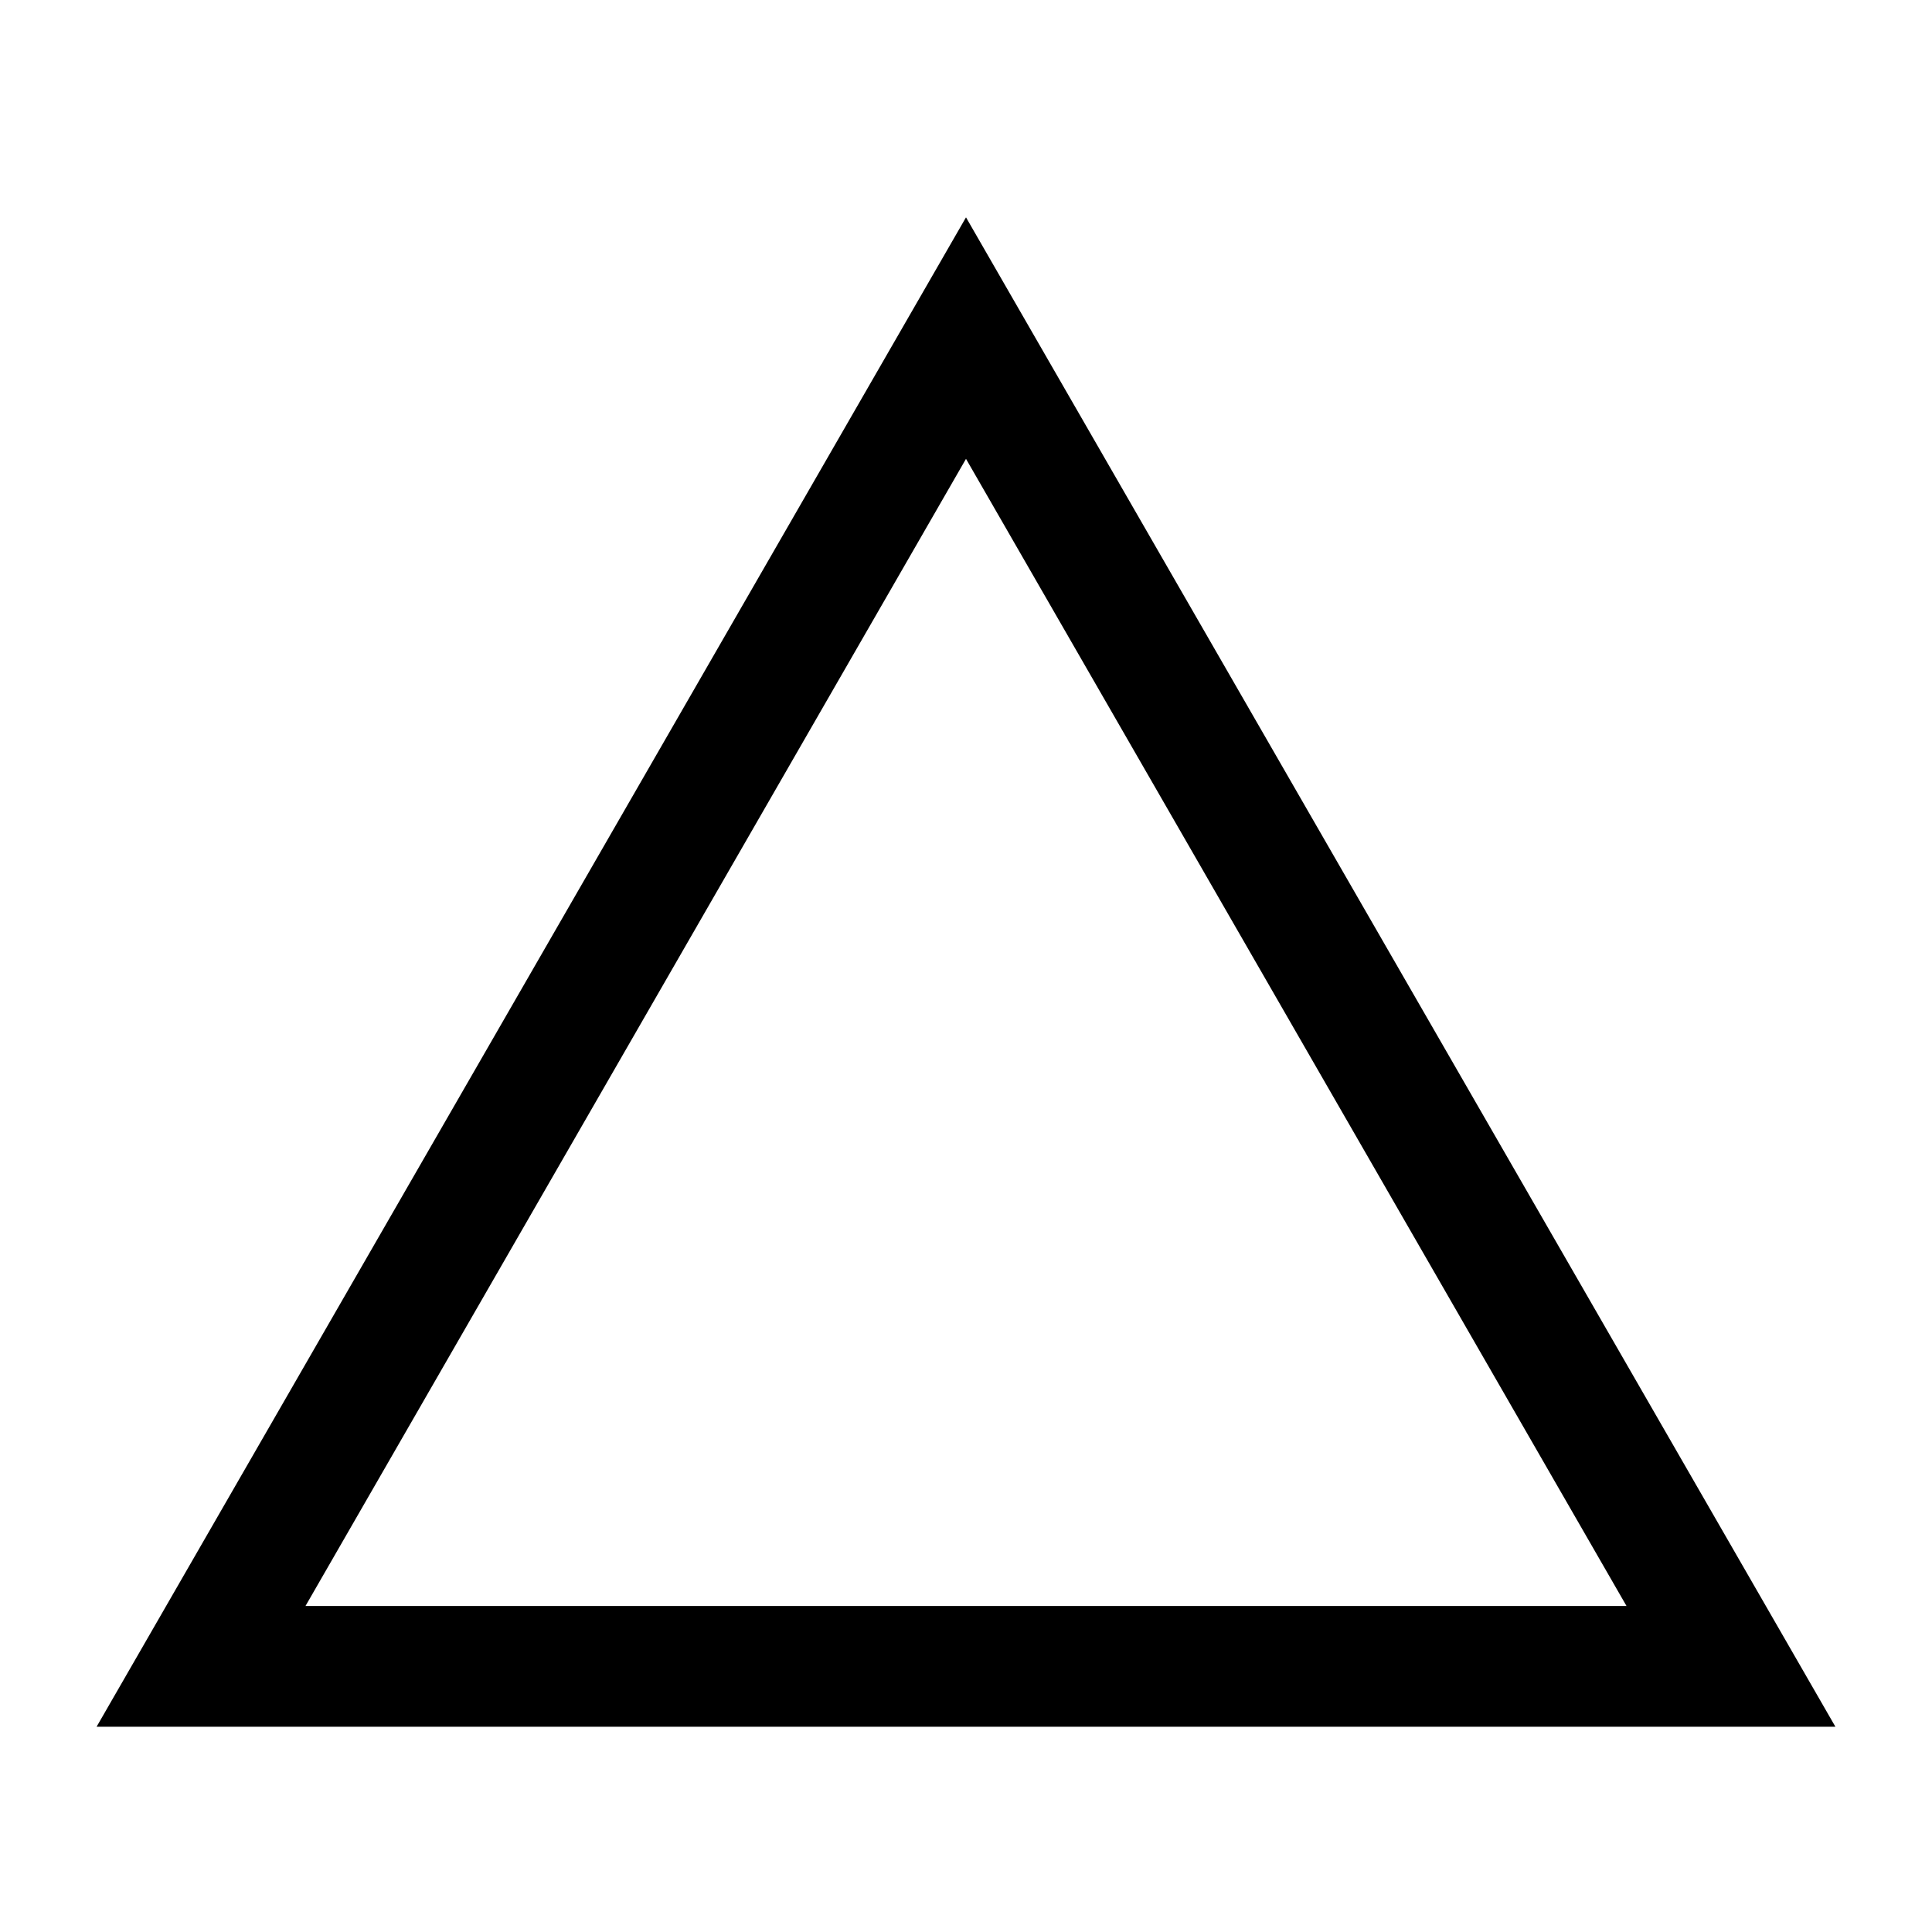
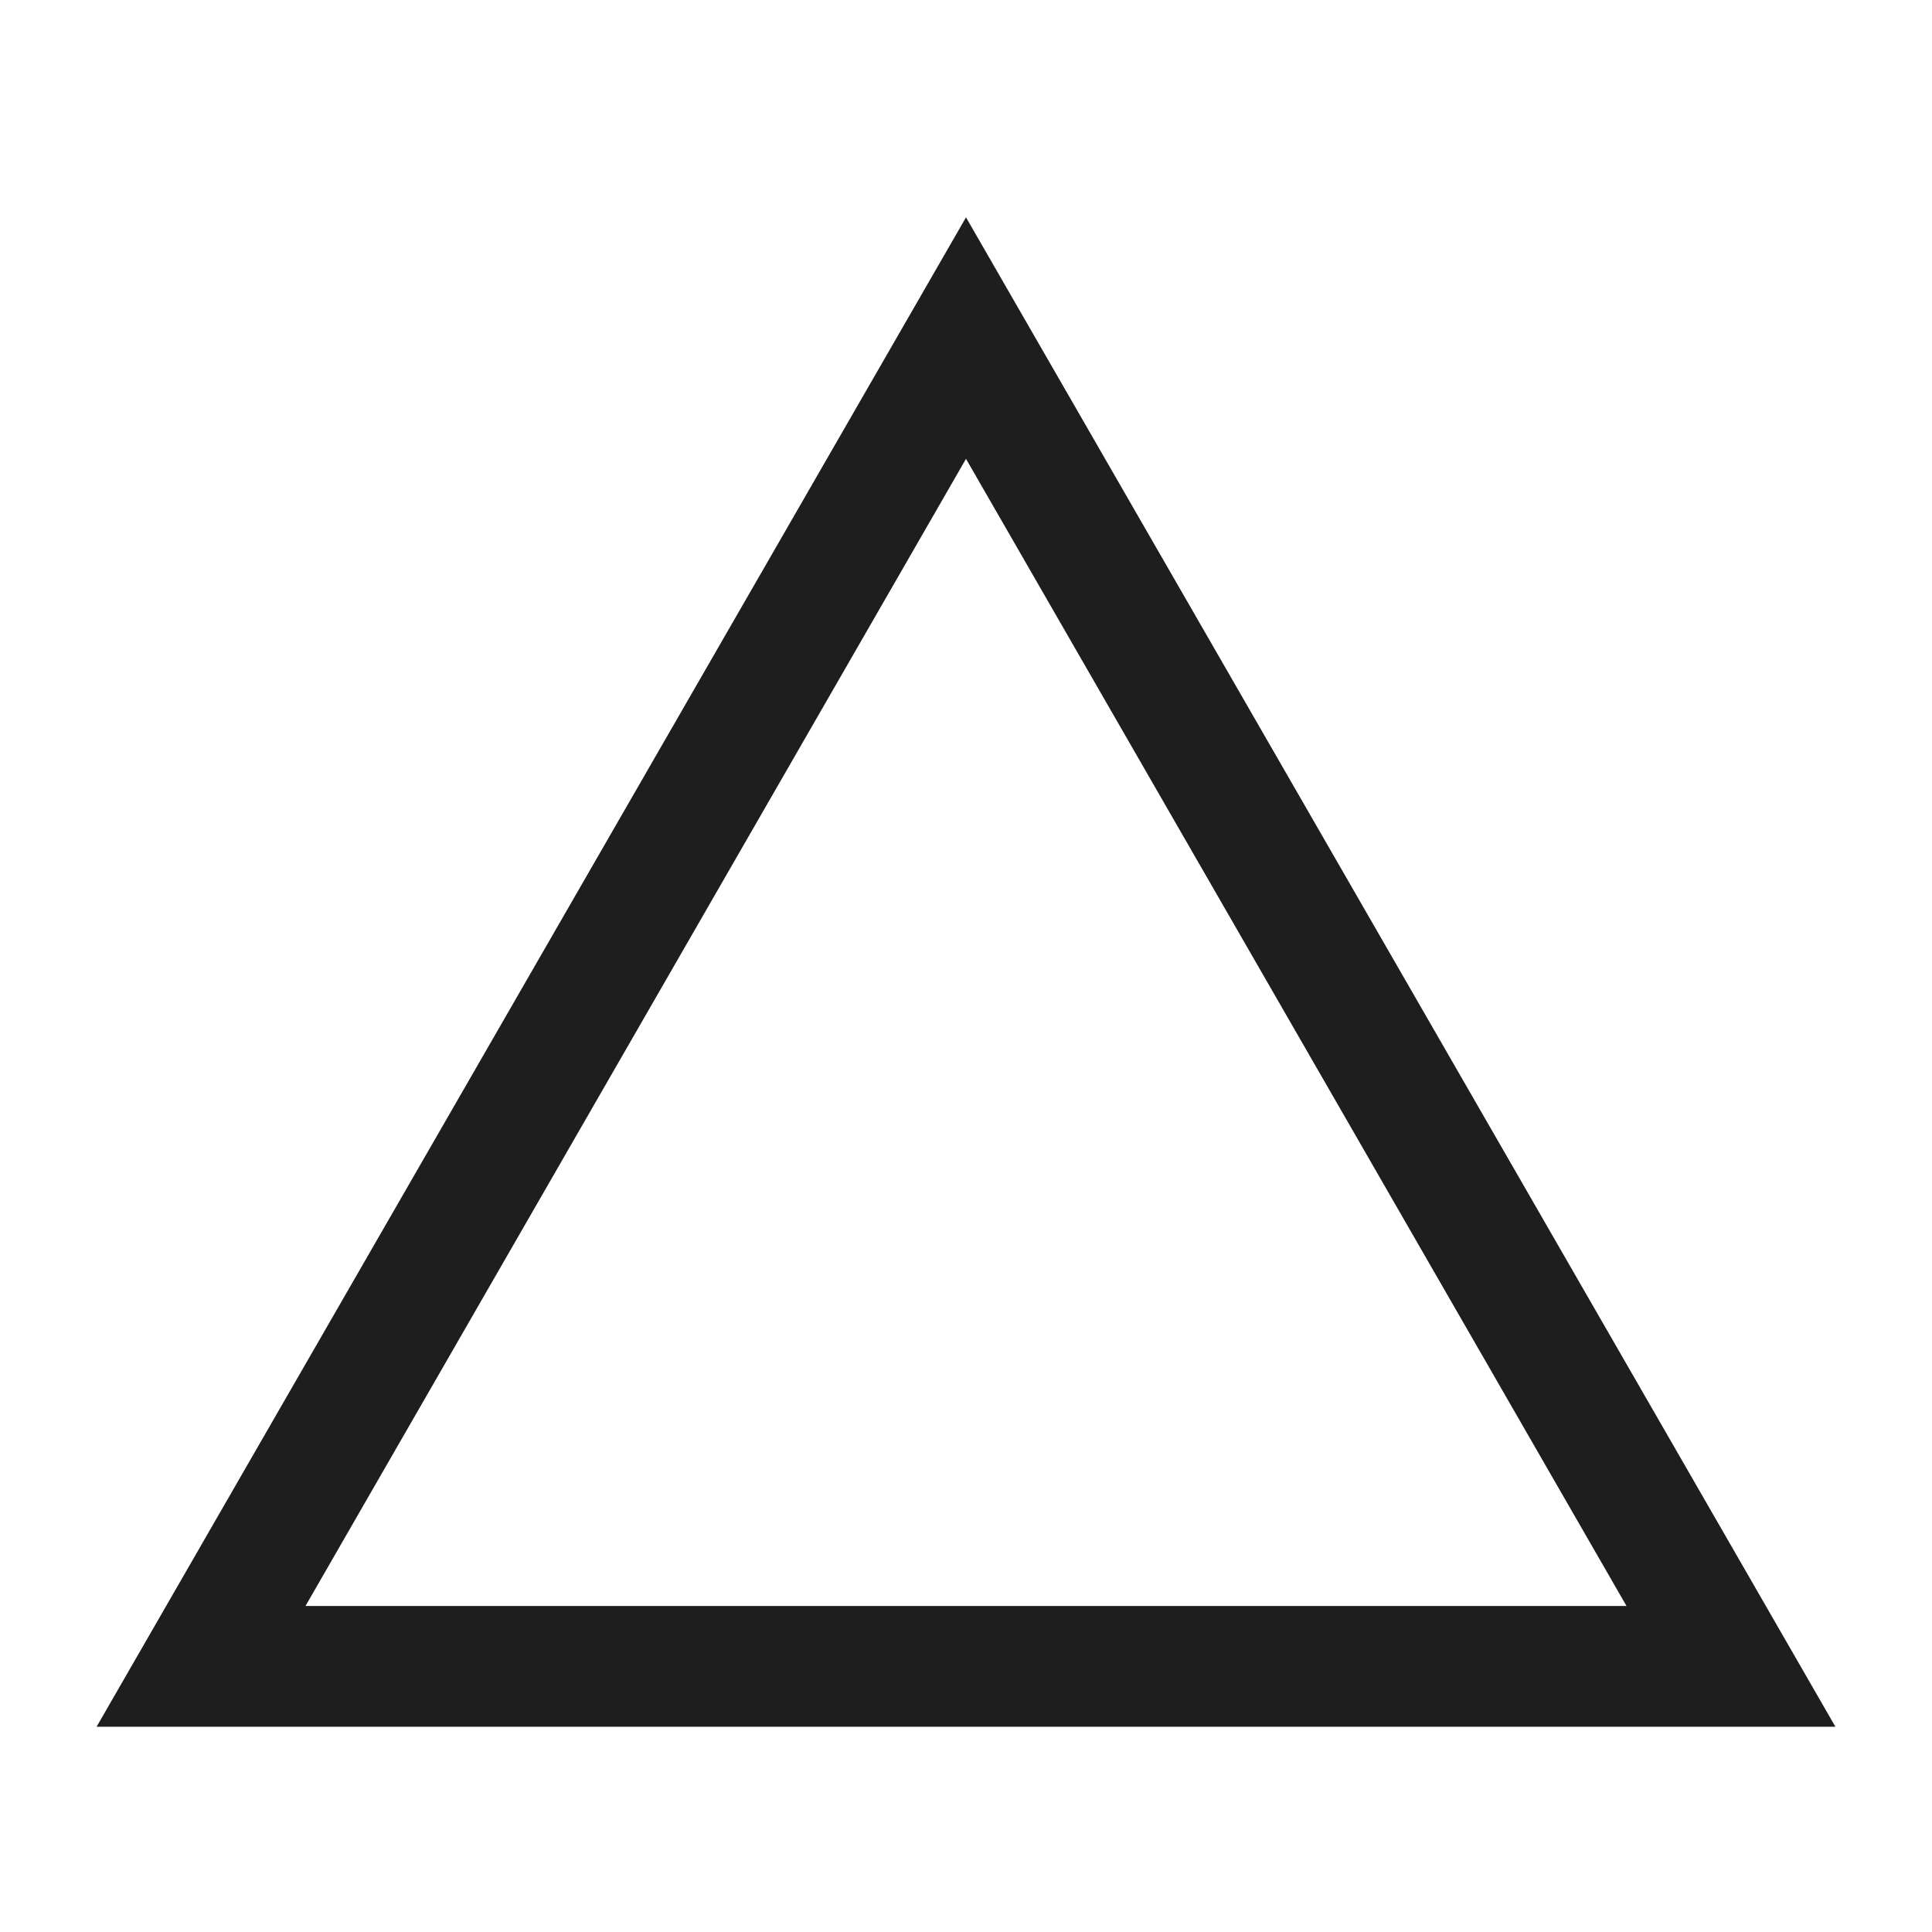
<svg xmlns="http://www.w3.org/2000/svg" width="16" height="16" viewBox="0 0 16 16" fill="none">
-   <path fill-rule="evenodd" clip-rule="evenodd" d="M8 1.8L15.2 14.3H0.8L8 1.8ZM8 3.8L2.53 13.3H13.47L8 3.8Z" fill="currentColor" />
+   <path fill-rule="evenodd" clip-rule="evenodd" d="M8 1.8L15.2 14.3H0.8L8 1.8ZM8 3.8L2.53 13.3H13.47L8 3.8Z" fill="#1E1E1E" />
</svg>
